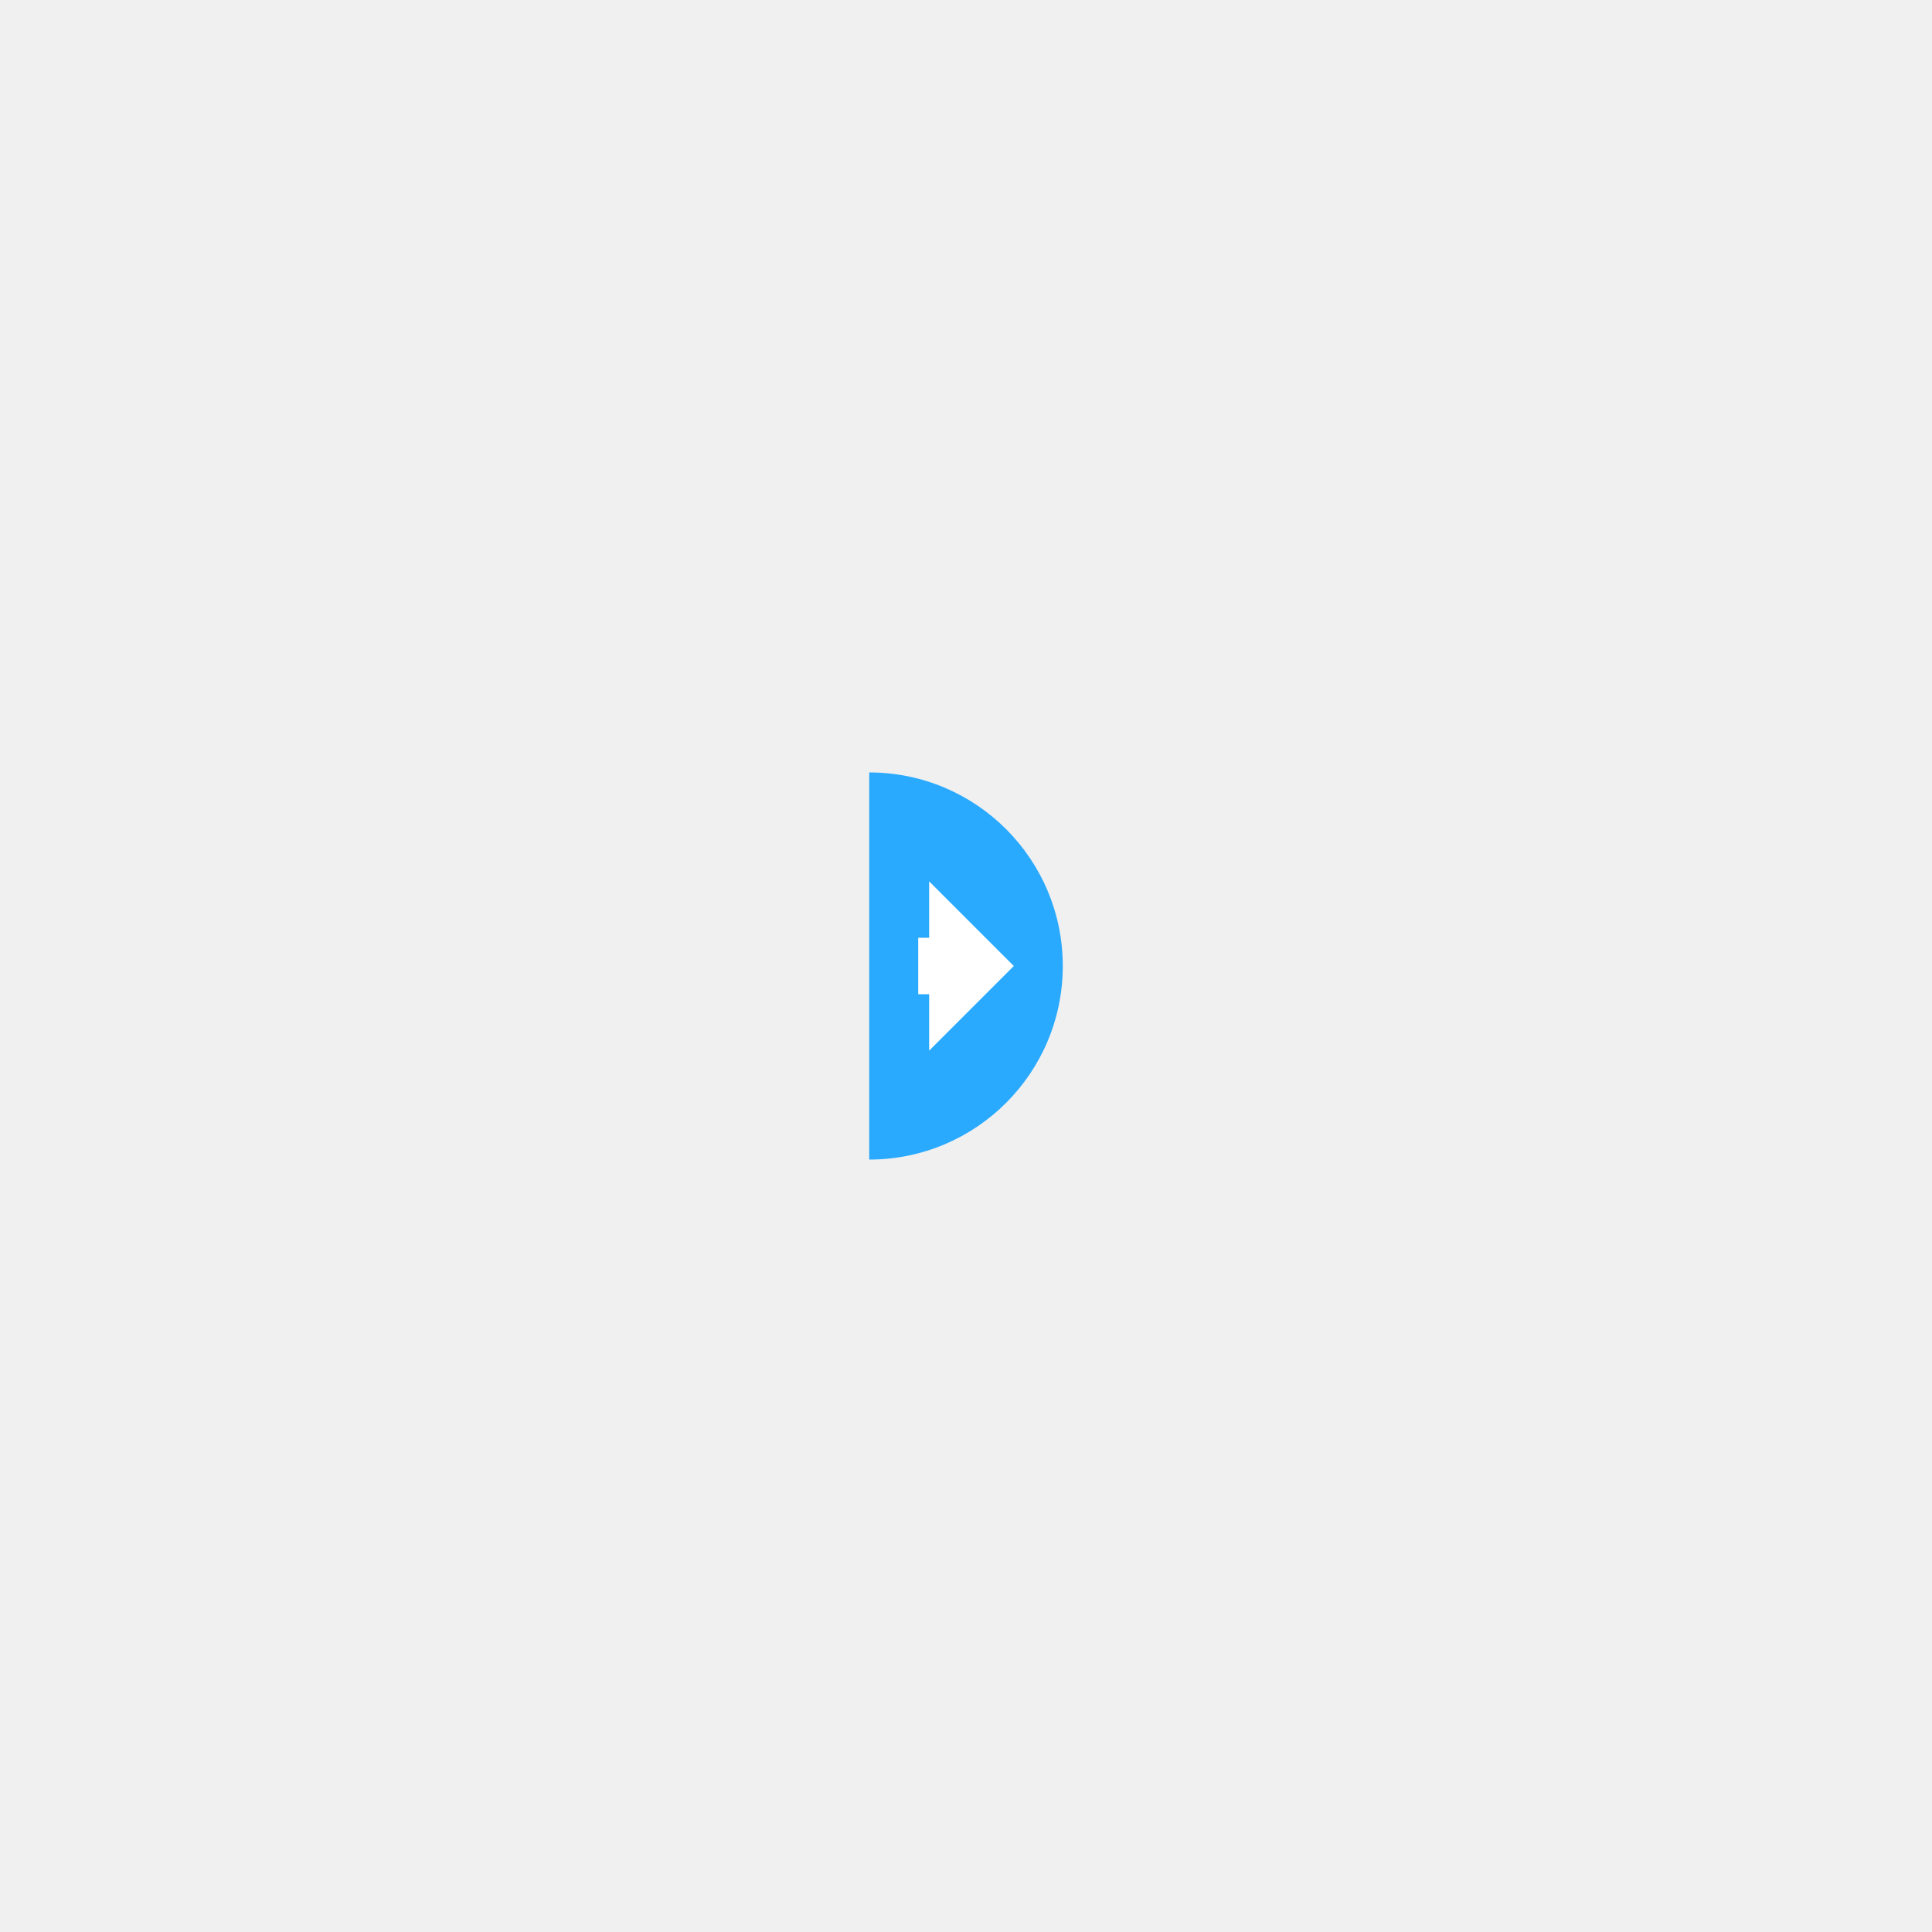
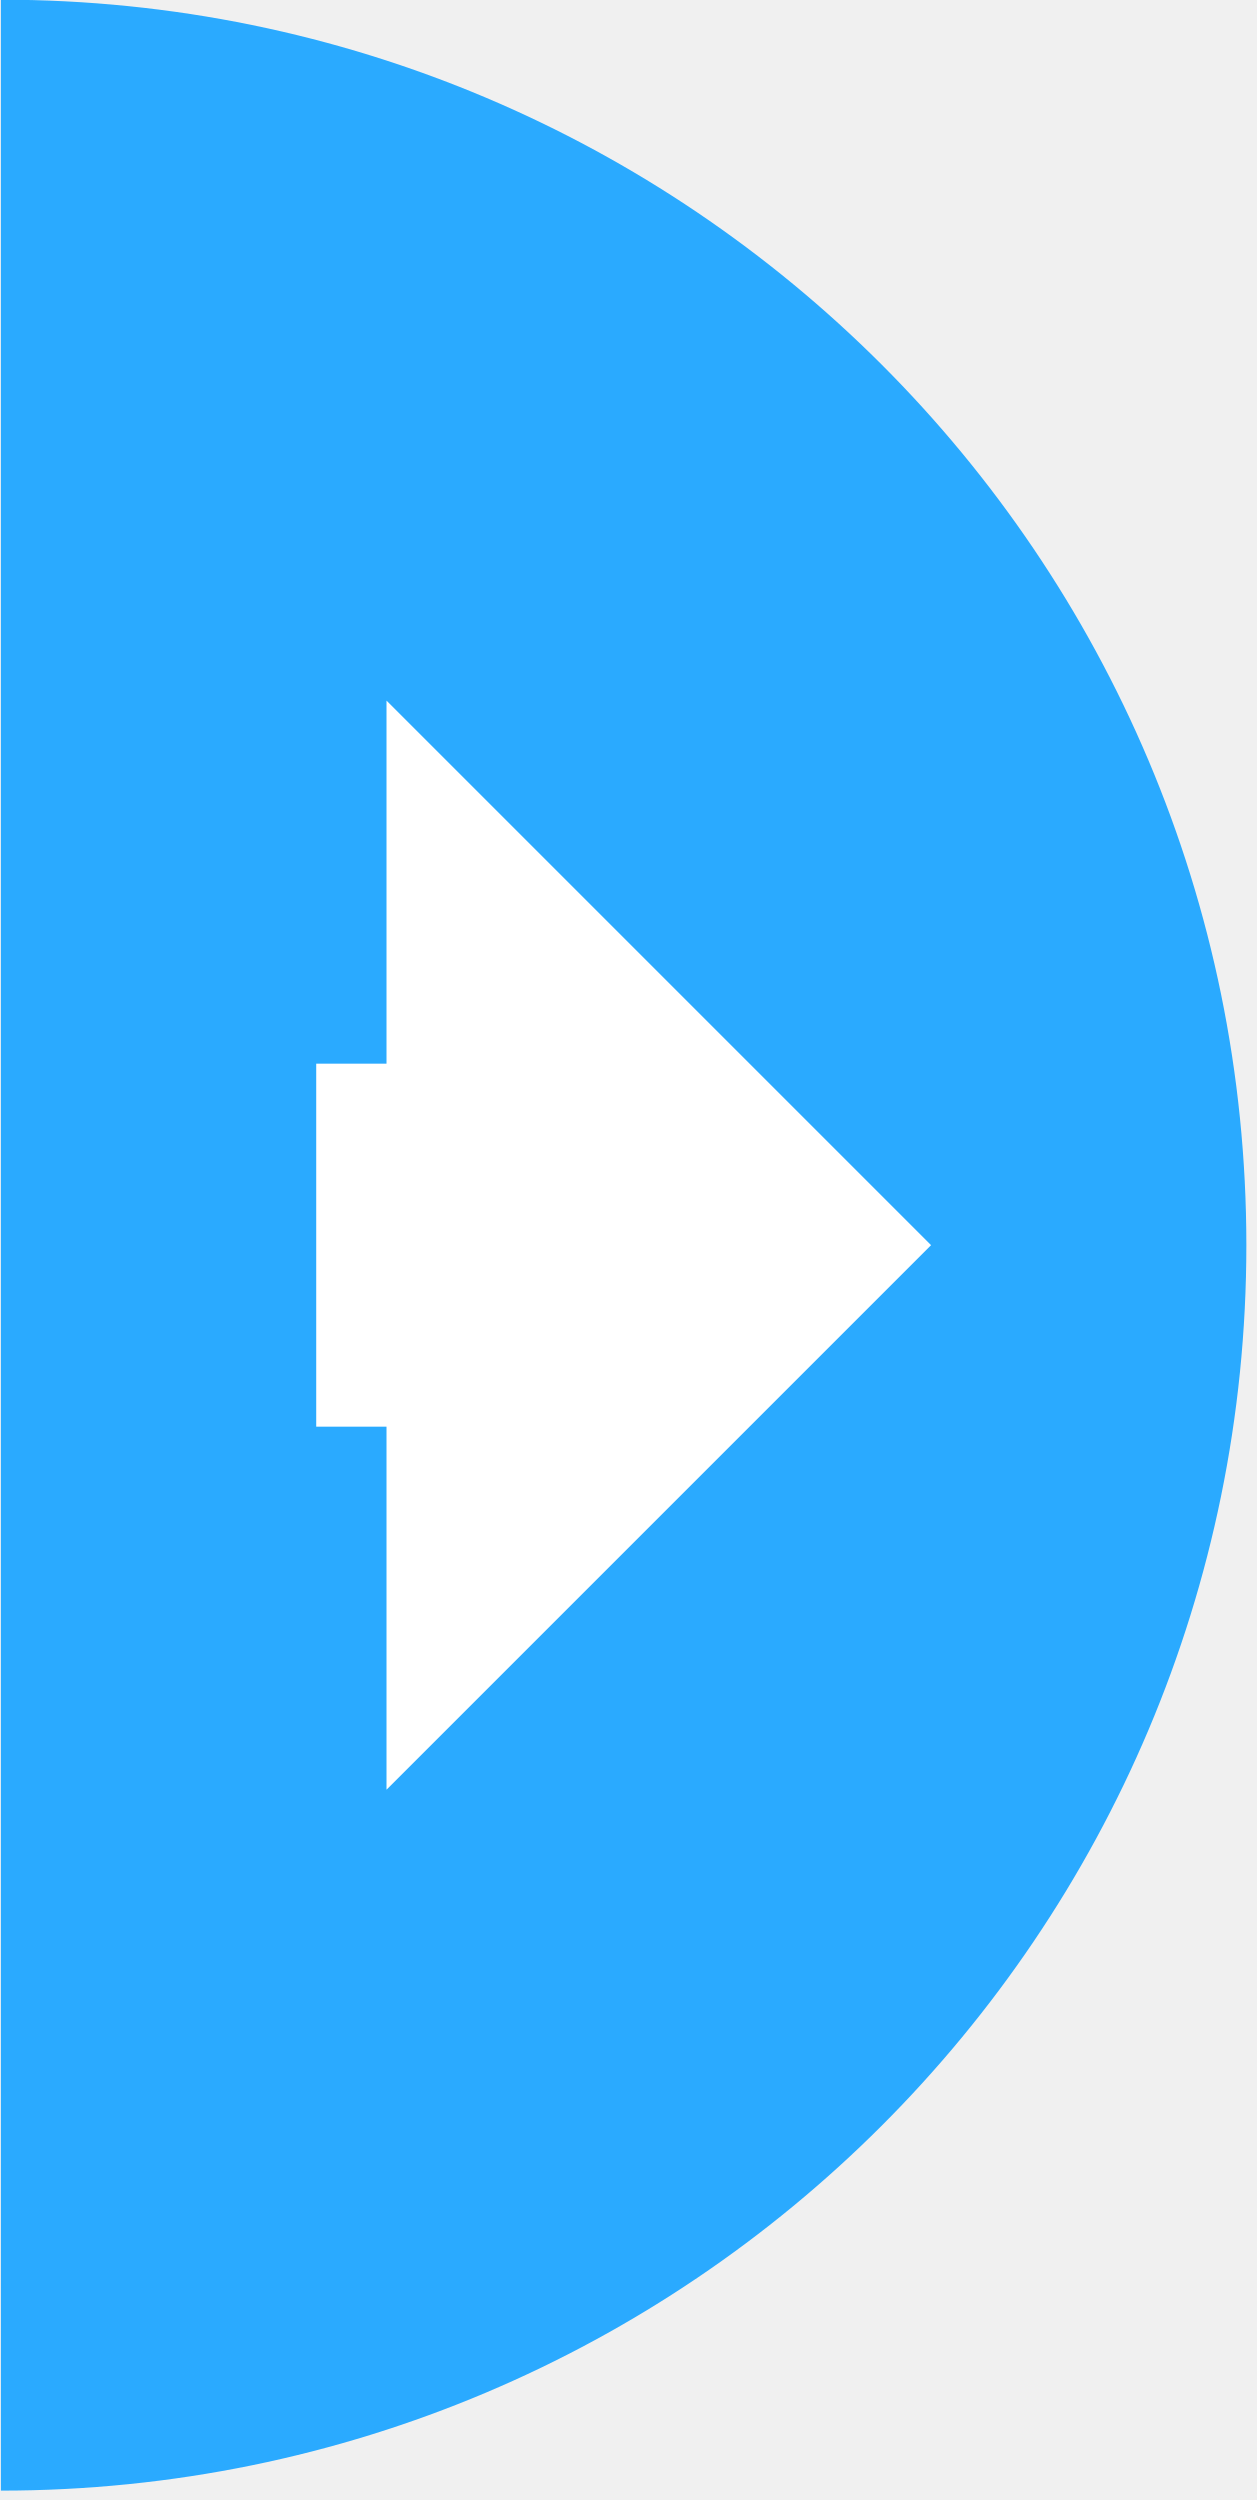
- <svg xmlns="http://www.w3.org/2000/svg" width="100%" height="100%" viewBox="0 0 900 900" version="1.1" xml:space="preserve" style="fill-rule:evenodd;clip-rule:evenodd;stroke-linejoin:round;stroke-miterlimit:2;">
-   <g transform="matrix(-6.12323e-17,-1,-1,6.12323e-17,844.229,920.65)">
+ <svg xmlns="http://www.w3.org/2000/svg" width="100%" height="100%" viewBox="0 0 91 181" version="1.1" xml:space="preserve" style="fill-rule:evenodd;clip-rule:evenodd;stroke-linejoin:round;stroke-miterlimit:2;">
+   <g transform="matrix(-6.12323e-17,-1,-1,6.12323e-17,439.379,560.8)">
    <path d="M560.822,439.314C560.822,389.514 520.451,349.143 470.65,349.143C420.85,349.143 380.479,389.514 380.479,439.314L560.822,439.314Z" style="fill:rgb(42,170,255);" />
  </g>
-   <g transform="matrix(-1.00637,0,0,1,873.922,-47.8715)">
+   <g transform="matrix(-1.00637,0,0,1,469.072,-407.722)">
    <clipPath id="_clip1">
      <rect x="399.121" y="458.446" width="44.233" height="78.852" />
    </clipPath>
    <g clip-path="url(#_clip1)">
      <path d="M438.297,511.013L438.297,537.297L399.121,497.872L438.297,458.446L438.297,484.73L552.748,484.73L636.175,458.446L714.527,497.872L636.175,537.297L552.748,511.013L438.297,511.013Z" style="fill:white;" />
    </g>
  </g>
</svg>
